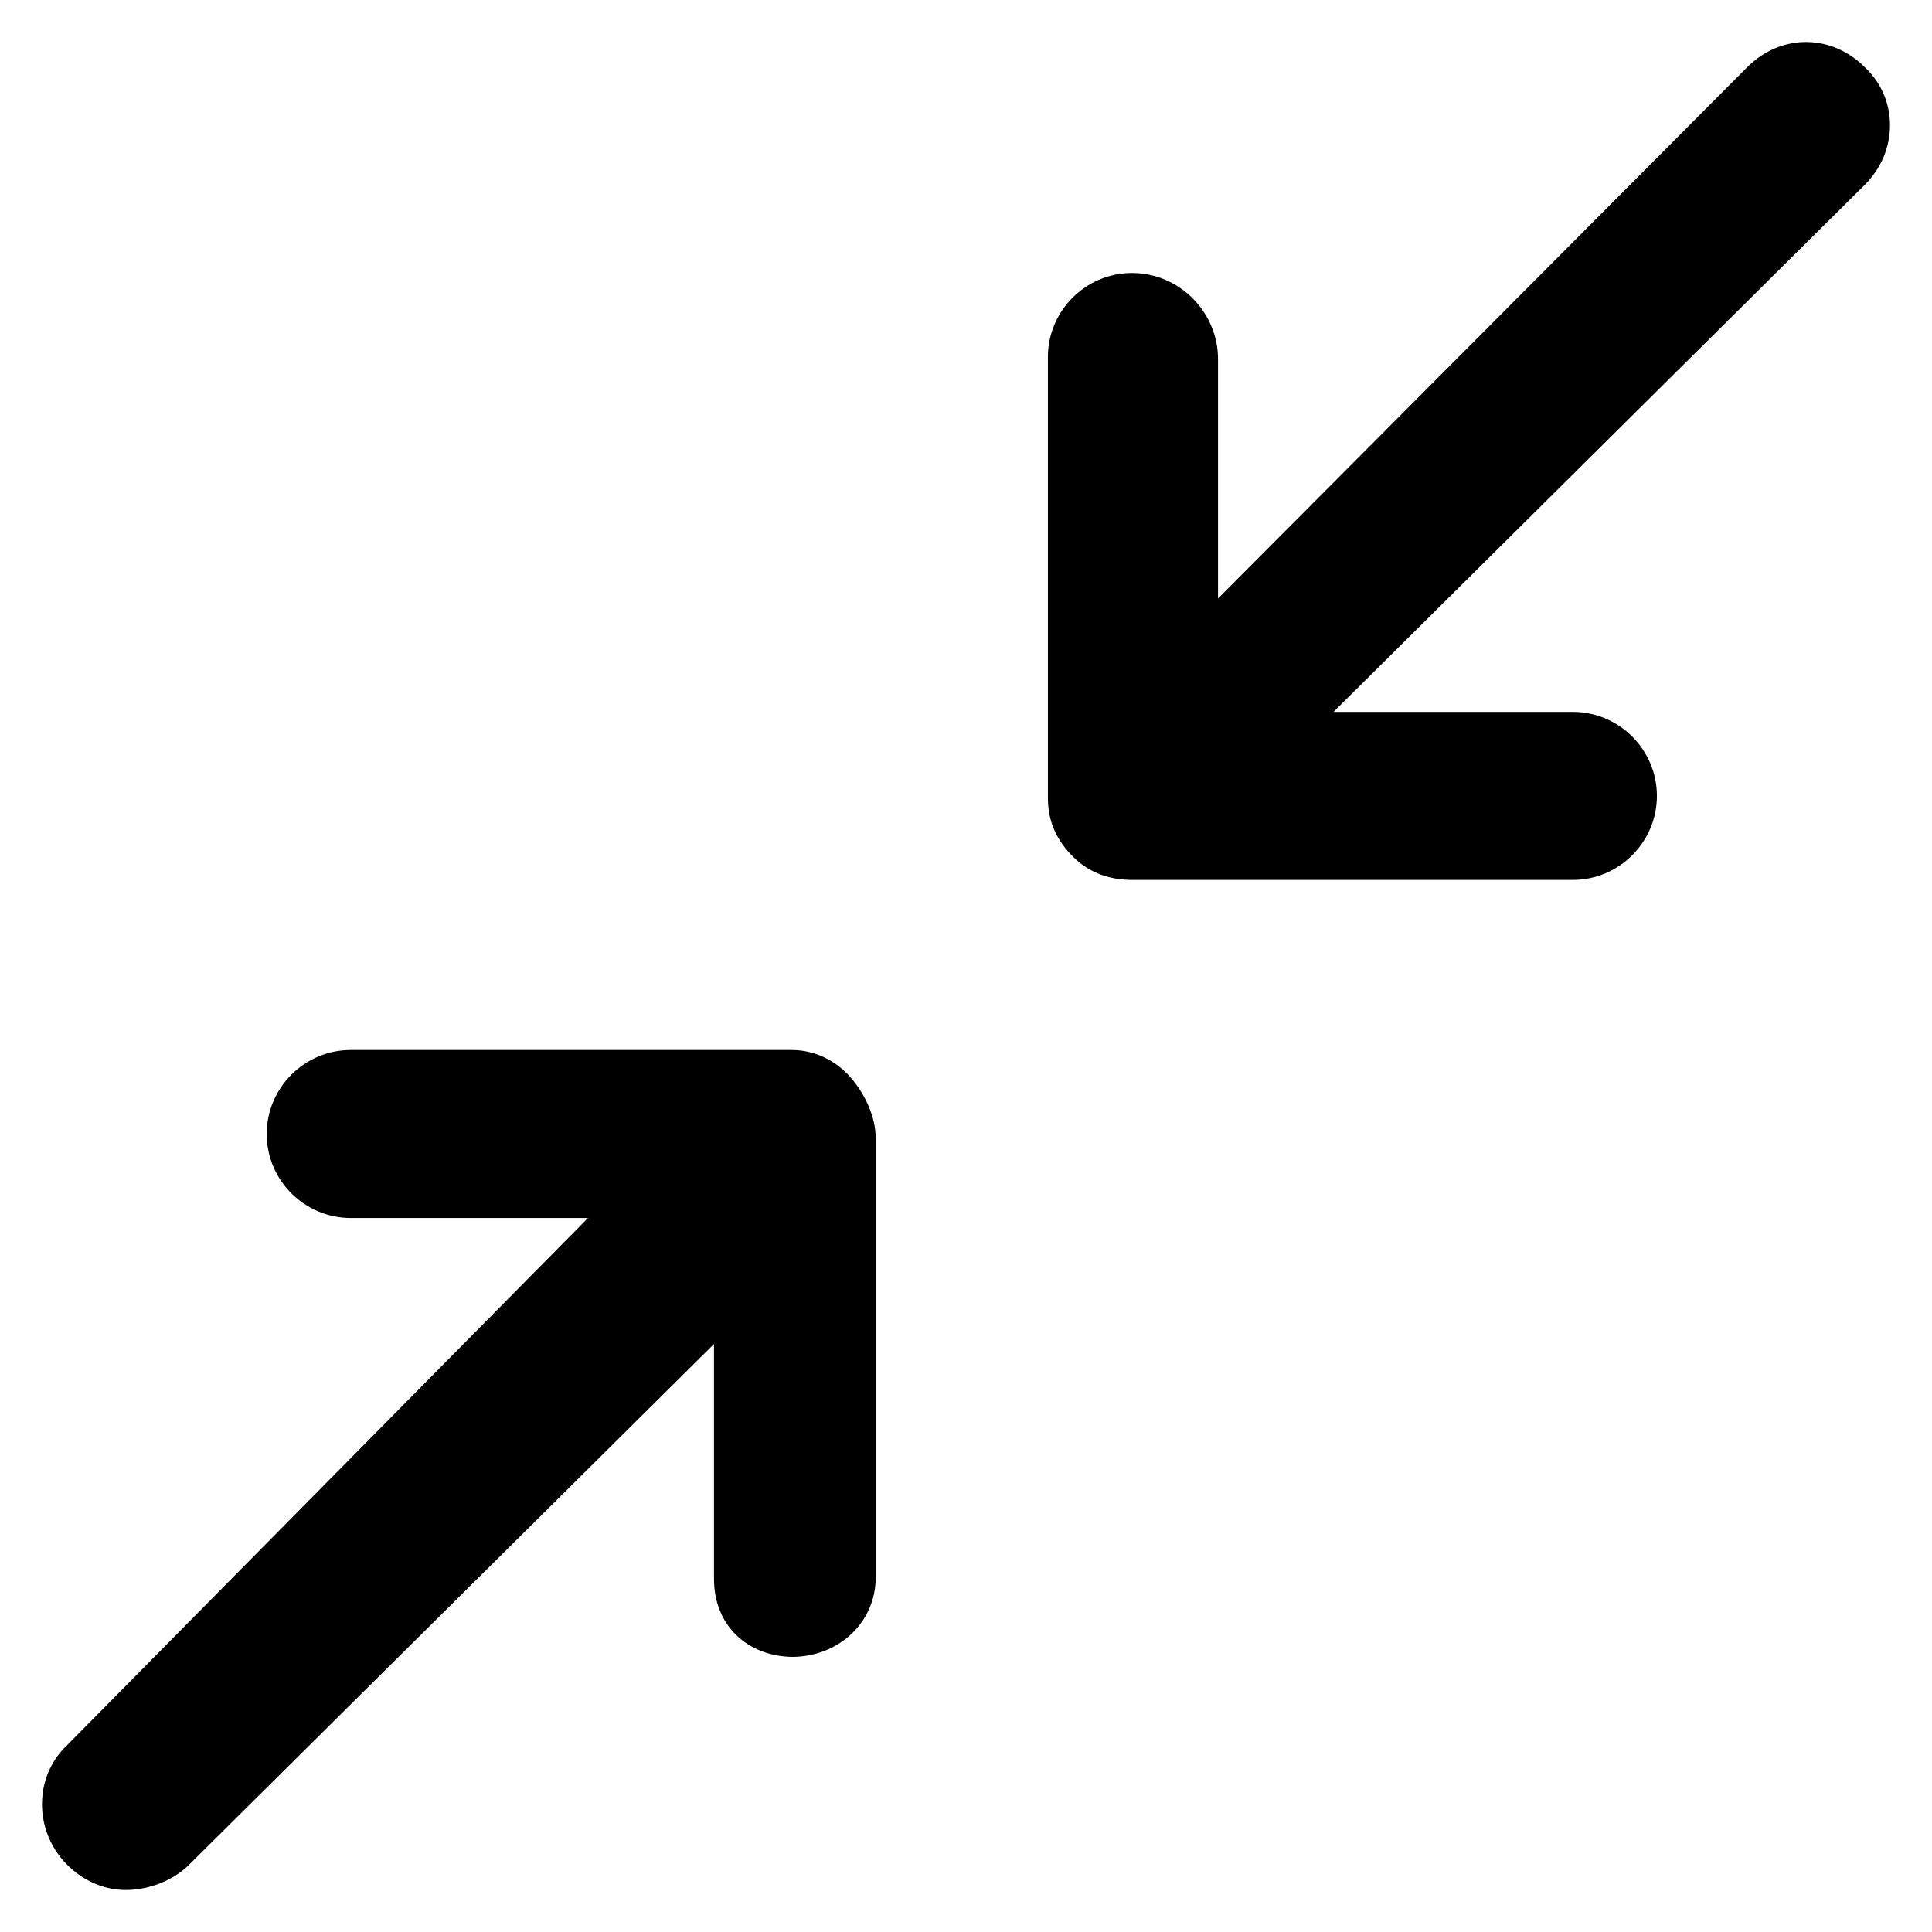
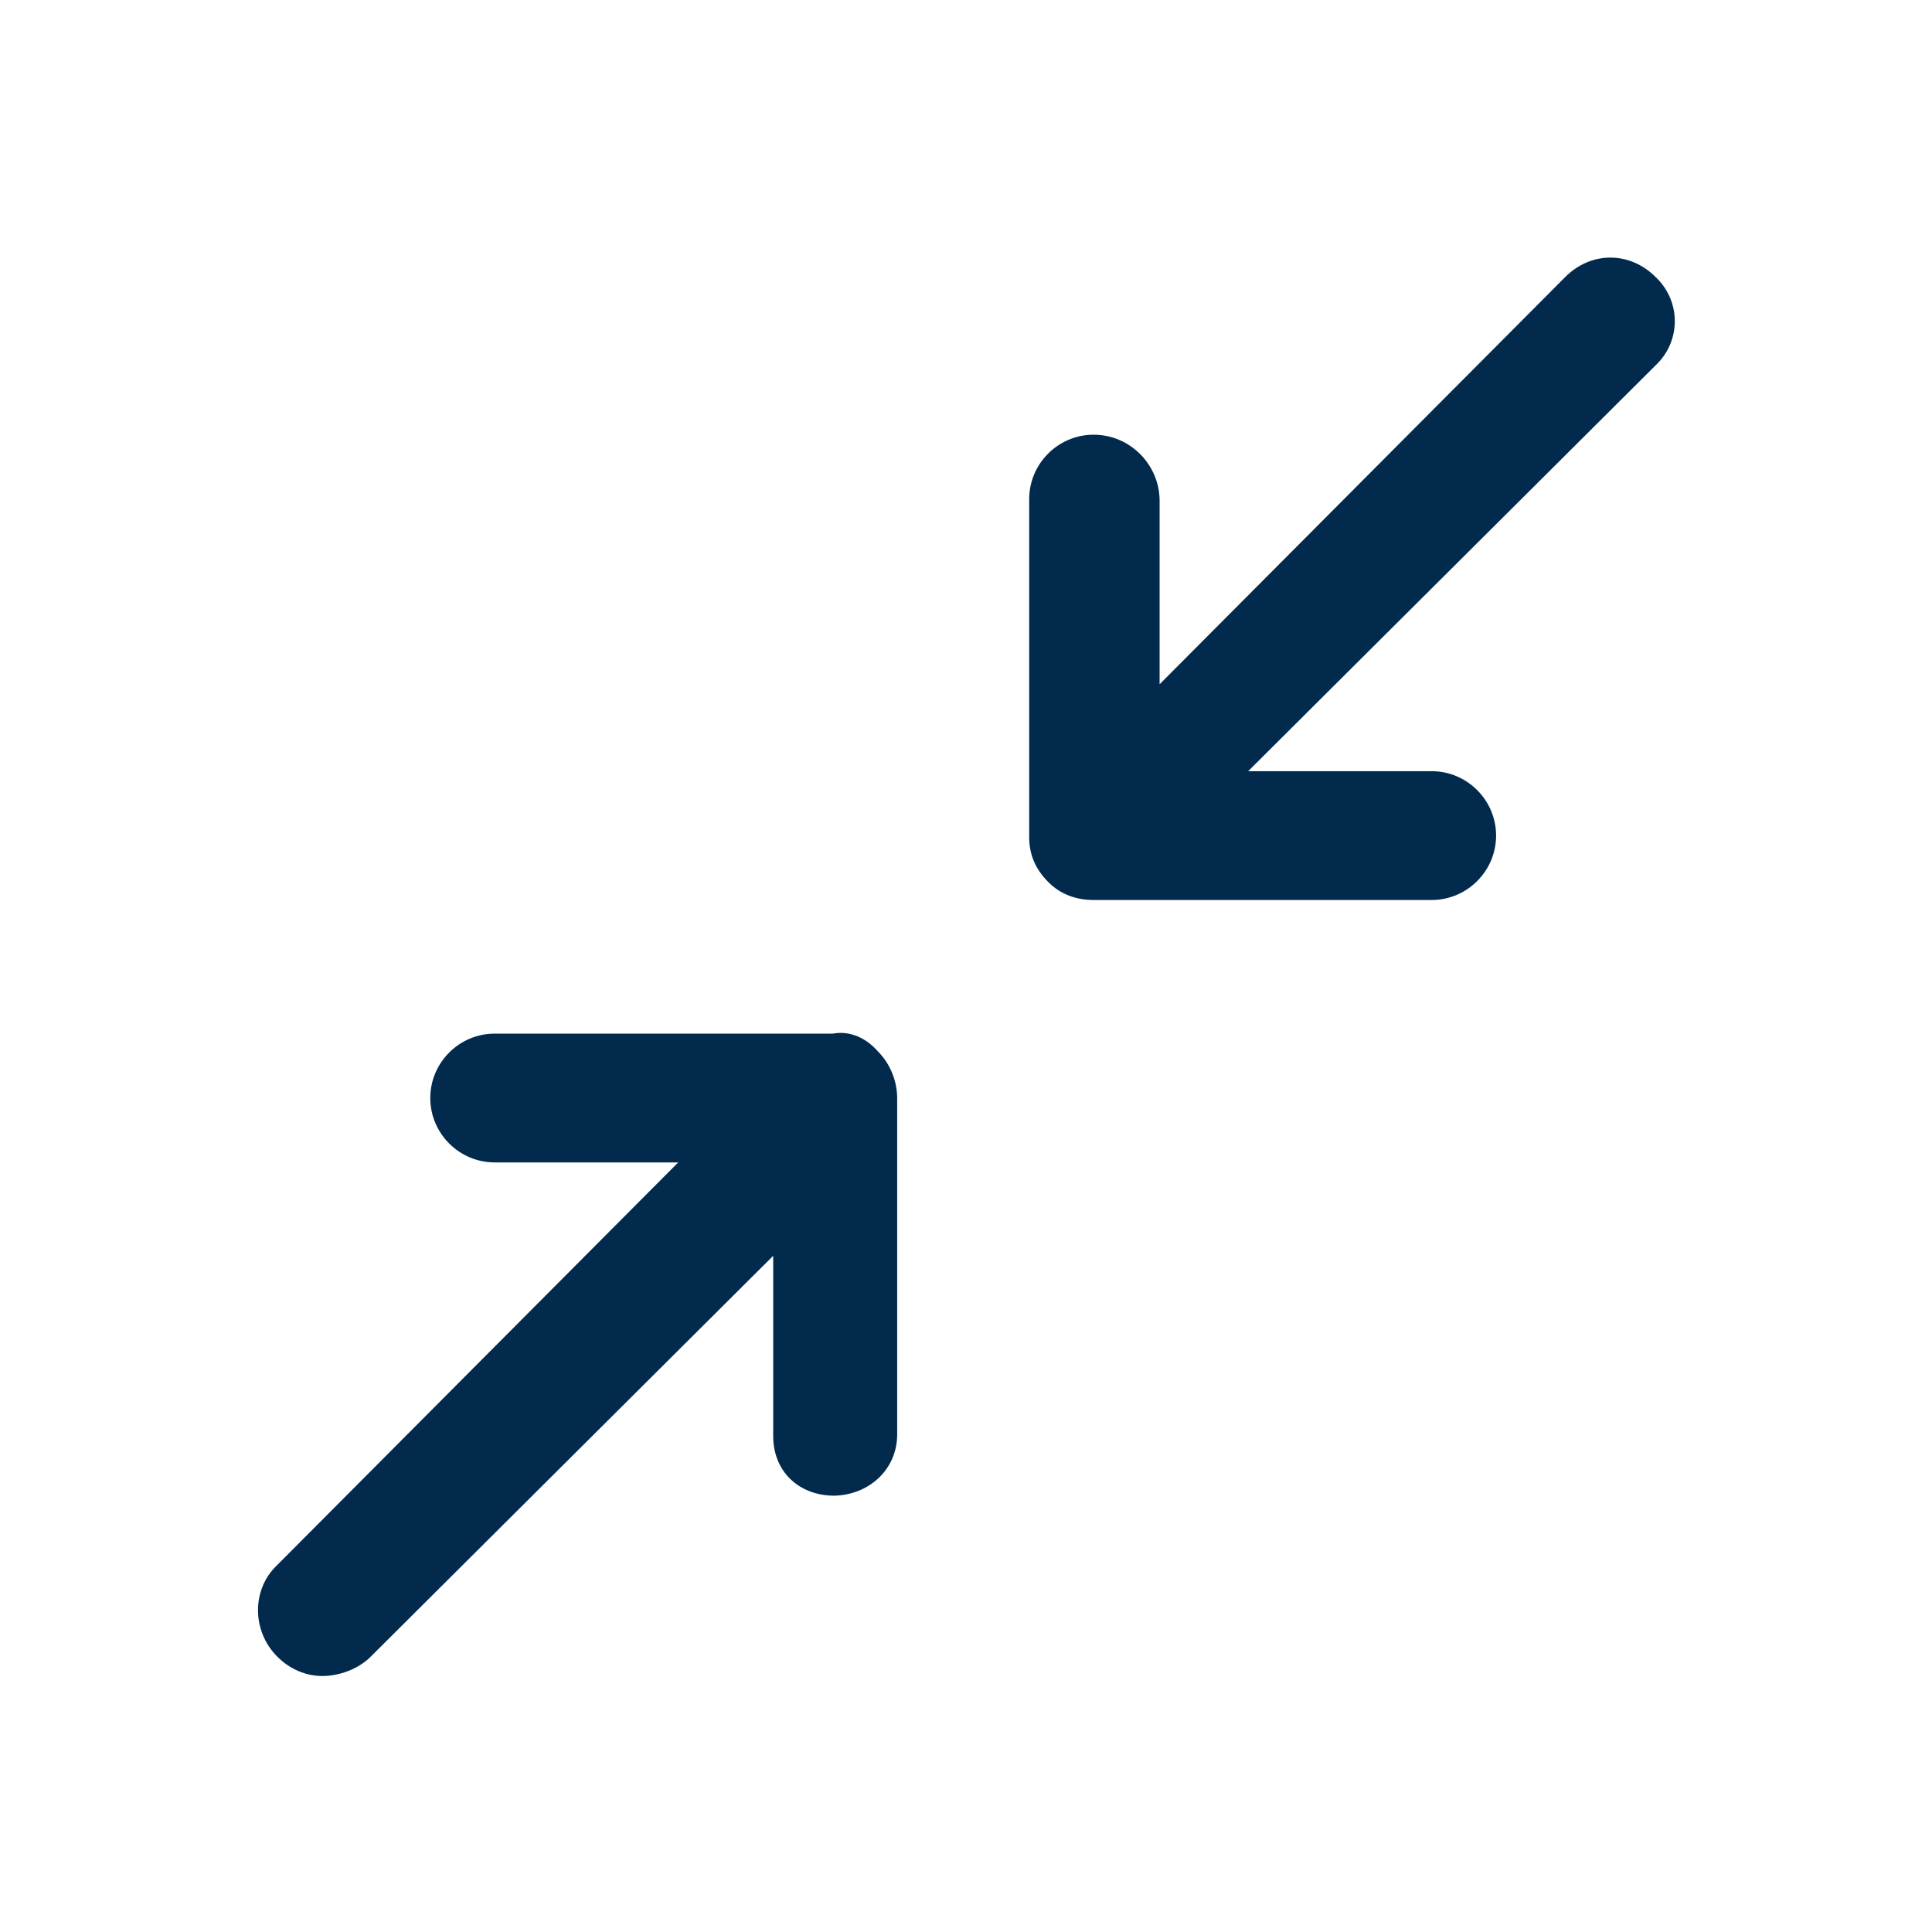
- <svg xmlns="http://www.w3.org/2000/svg" version="1.1" id="Layer_1" x="0px" y="0px" width="92px" height="92px" viewBox="0 0 92 92" enable-background="new 0 0 92 92" xml:space="preserve">
-   <path id="XMLID_1149_" d="M40.5,51.3c0.7,0.8,1.2,1.9,1.2,2.9l0,20.9c0,2.2-1.8,3.8-4,3.8h0.1c-2.2,0-3.8-1.5-3.8-3.7V64L9,88.8  C8.2,89.6,7,90,6,90s-2-0.4-2.8-1.2c-1.6-1.6-1.6-4.2,0-5.7L28,58H16.7c-2.2,0-4-1.8-4-4c0-2.2,1.8-4,4-4h21  C38.8,50,39.8,50.5,40.5,51.3z M88.8,3.2c-1.6-1.6-4-1.6-5.6,0L58,28.5V17.1c0-2.2-1.8-4.1-4.1-4.1h0c-2.2,0-4,1.8-4,4l0,21  c0,1.1,0.4,2,1.2,2.8c0.8,0.8,1.8,1.1,2.8,1.1h21c2.2,0,4-1.8,4-4c0-2.2-1.8-4-4-4H63.5L88.8,8.8C90.4,7.2,90.4,4.7,88.8,3.2z" />
+ <svg xmlns="http://www.w3.org/2000/svg" width="24" height="24" viewBox="0 0 24 24" fill="none">
+   <path d="M10.905 13.06C11.065 13.22 11.145 13.44 11.145 13.64V17.82C11.145 18.26 10.785 18.58 10.345 18.58H10.365C9.925 18.58 9.605 18.28 9.605 17.84V15.6L4.605 20.58C4.445 20.74 4.205 20.82 4.005 20.82C3.805 20.82 3.605 20.74 3.445 20.58C3.125 20.26 3.125 19.74 3.445 19.44L8.425 14.44H6.145C5.705 14.44 5.345 14.08 5.345 13.64C5.345 13.2 5.705 12.84 6.145 12.84H10.345C10.565 12.8 10.765 12.9 10.905 13.06ZM20.565 3.44C20.245 3.12 19.765 3.12 19.445 3.44L14.405 8.5V6.22C14.405 5.78 14.045 5.4 13.585 5.4C13.145 5.4 12.785 5.76 12.785 6.2V10.4C12.785 10.62 12.865 10.8 13.025 10.96C13.185 11.12 13.385 11.18 13.585 11.18H17.785C18.225 11.18 18.585 10.82 18.585 10.38C18.585 9.94 18.225 9.58 17.785 9.58H15.505L20.565 4.54C20.885 4.24 20.885 3.74 20.565 3.44Z" fill="#022A4D" />
</svg>
